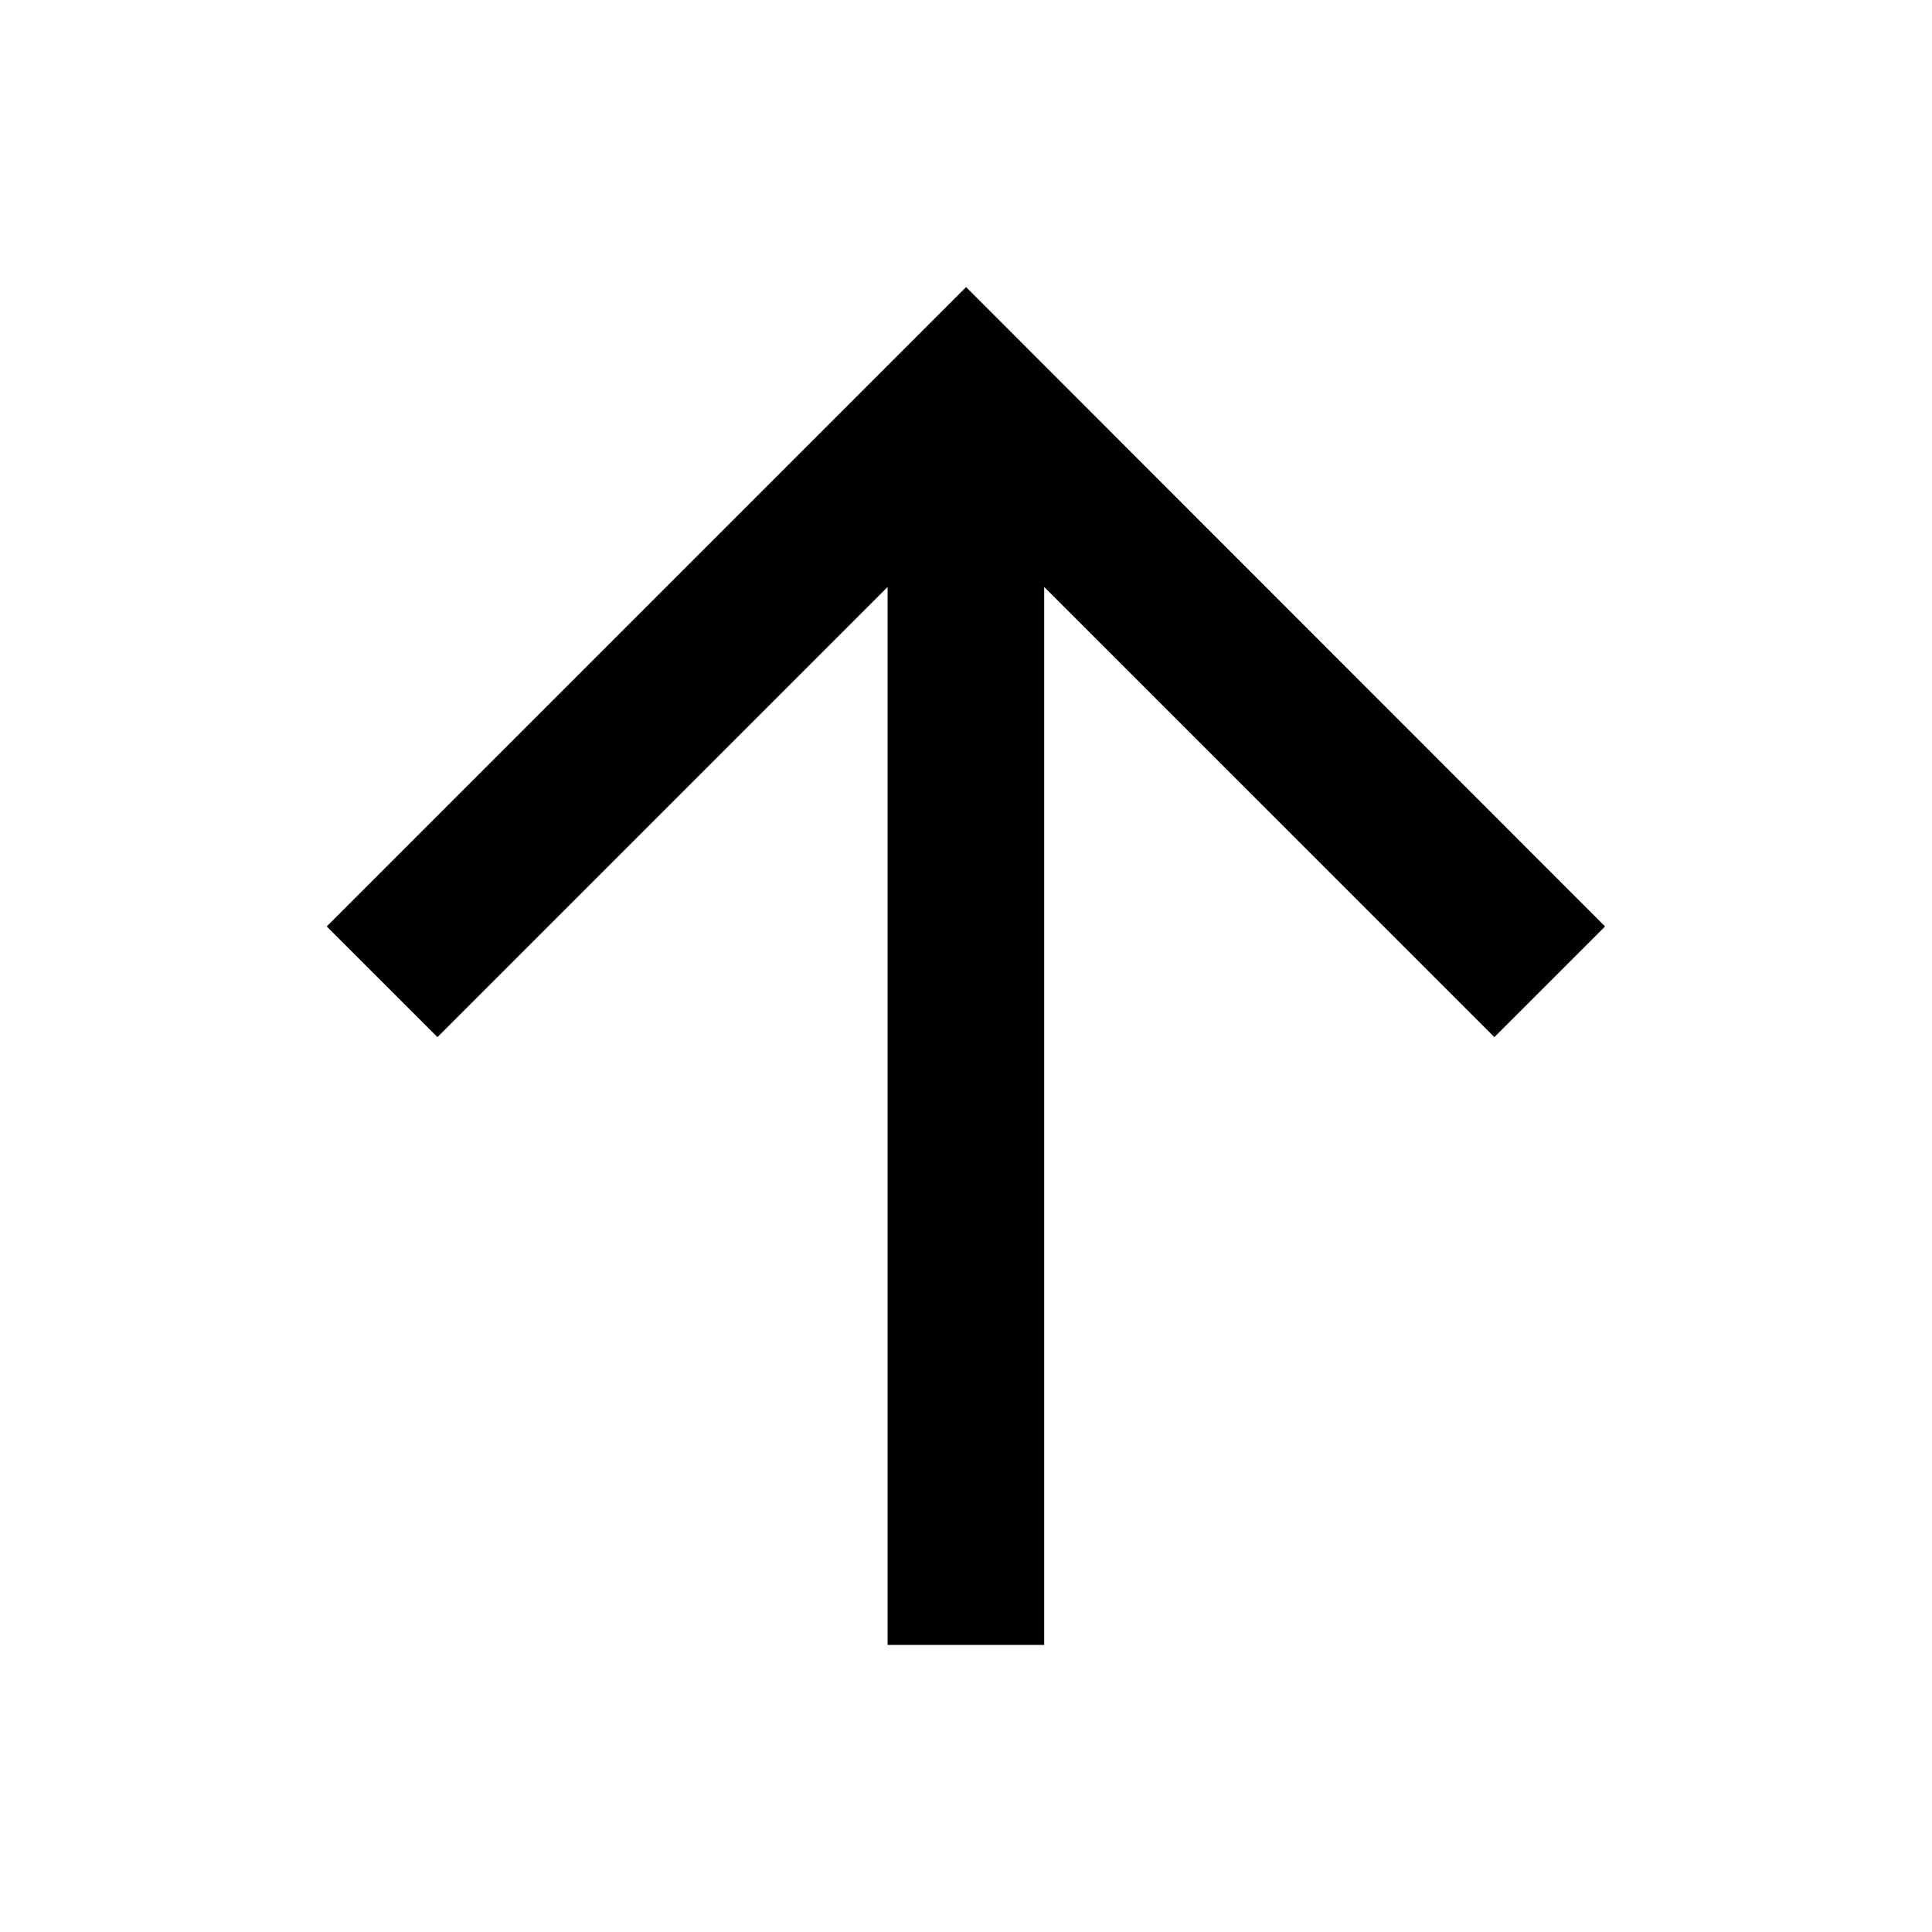
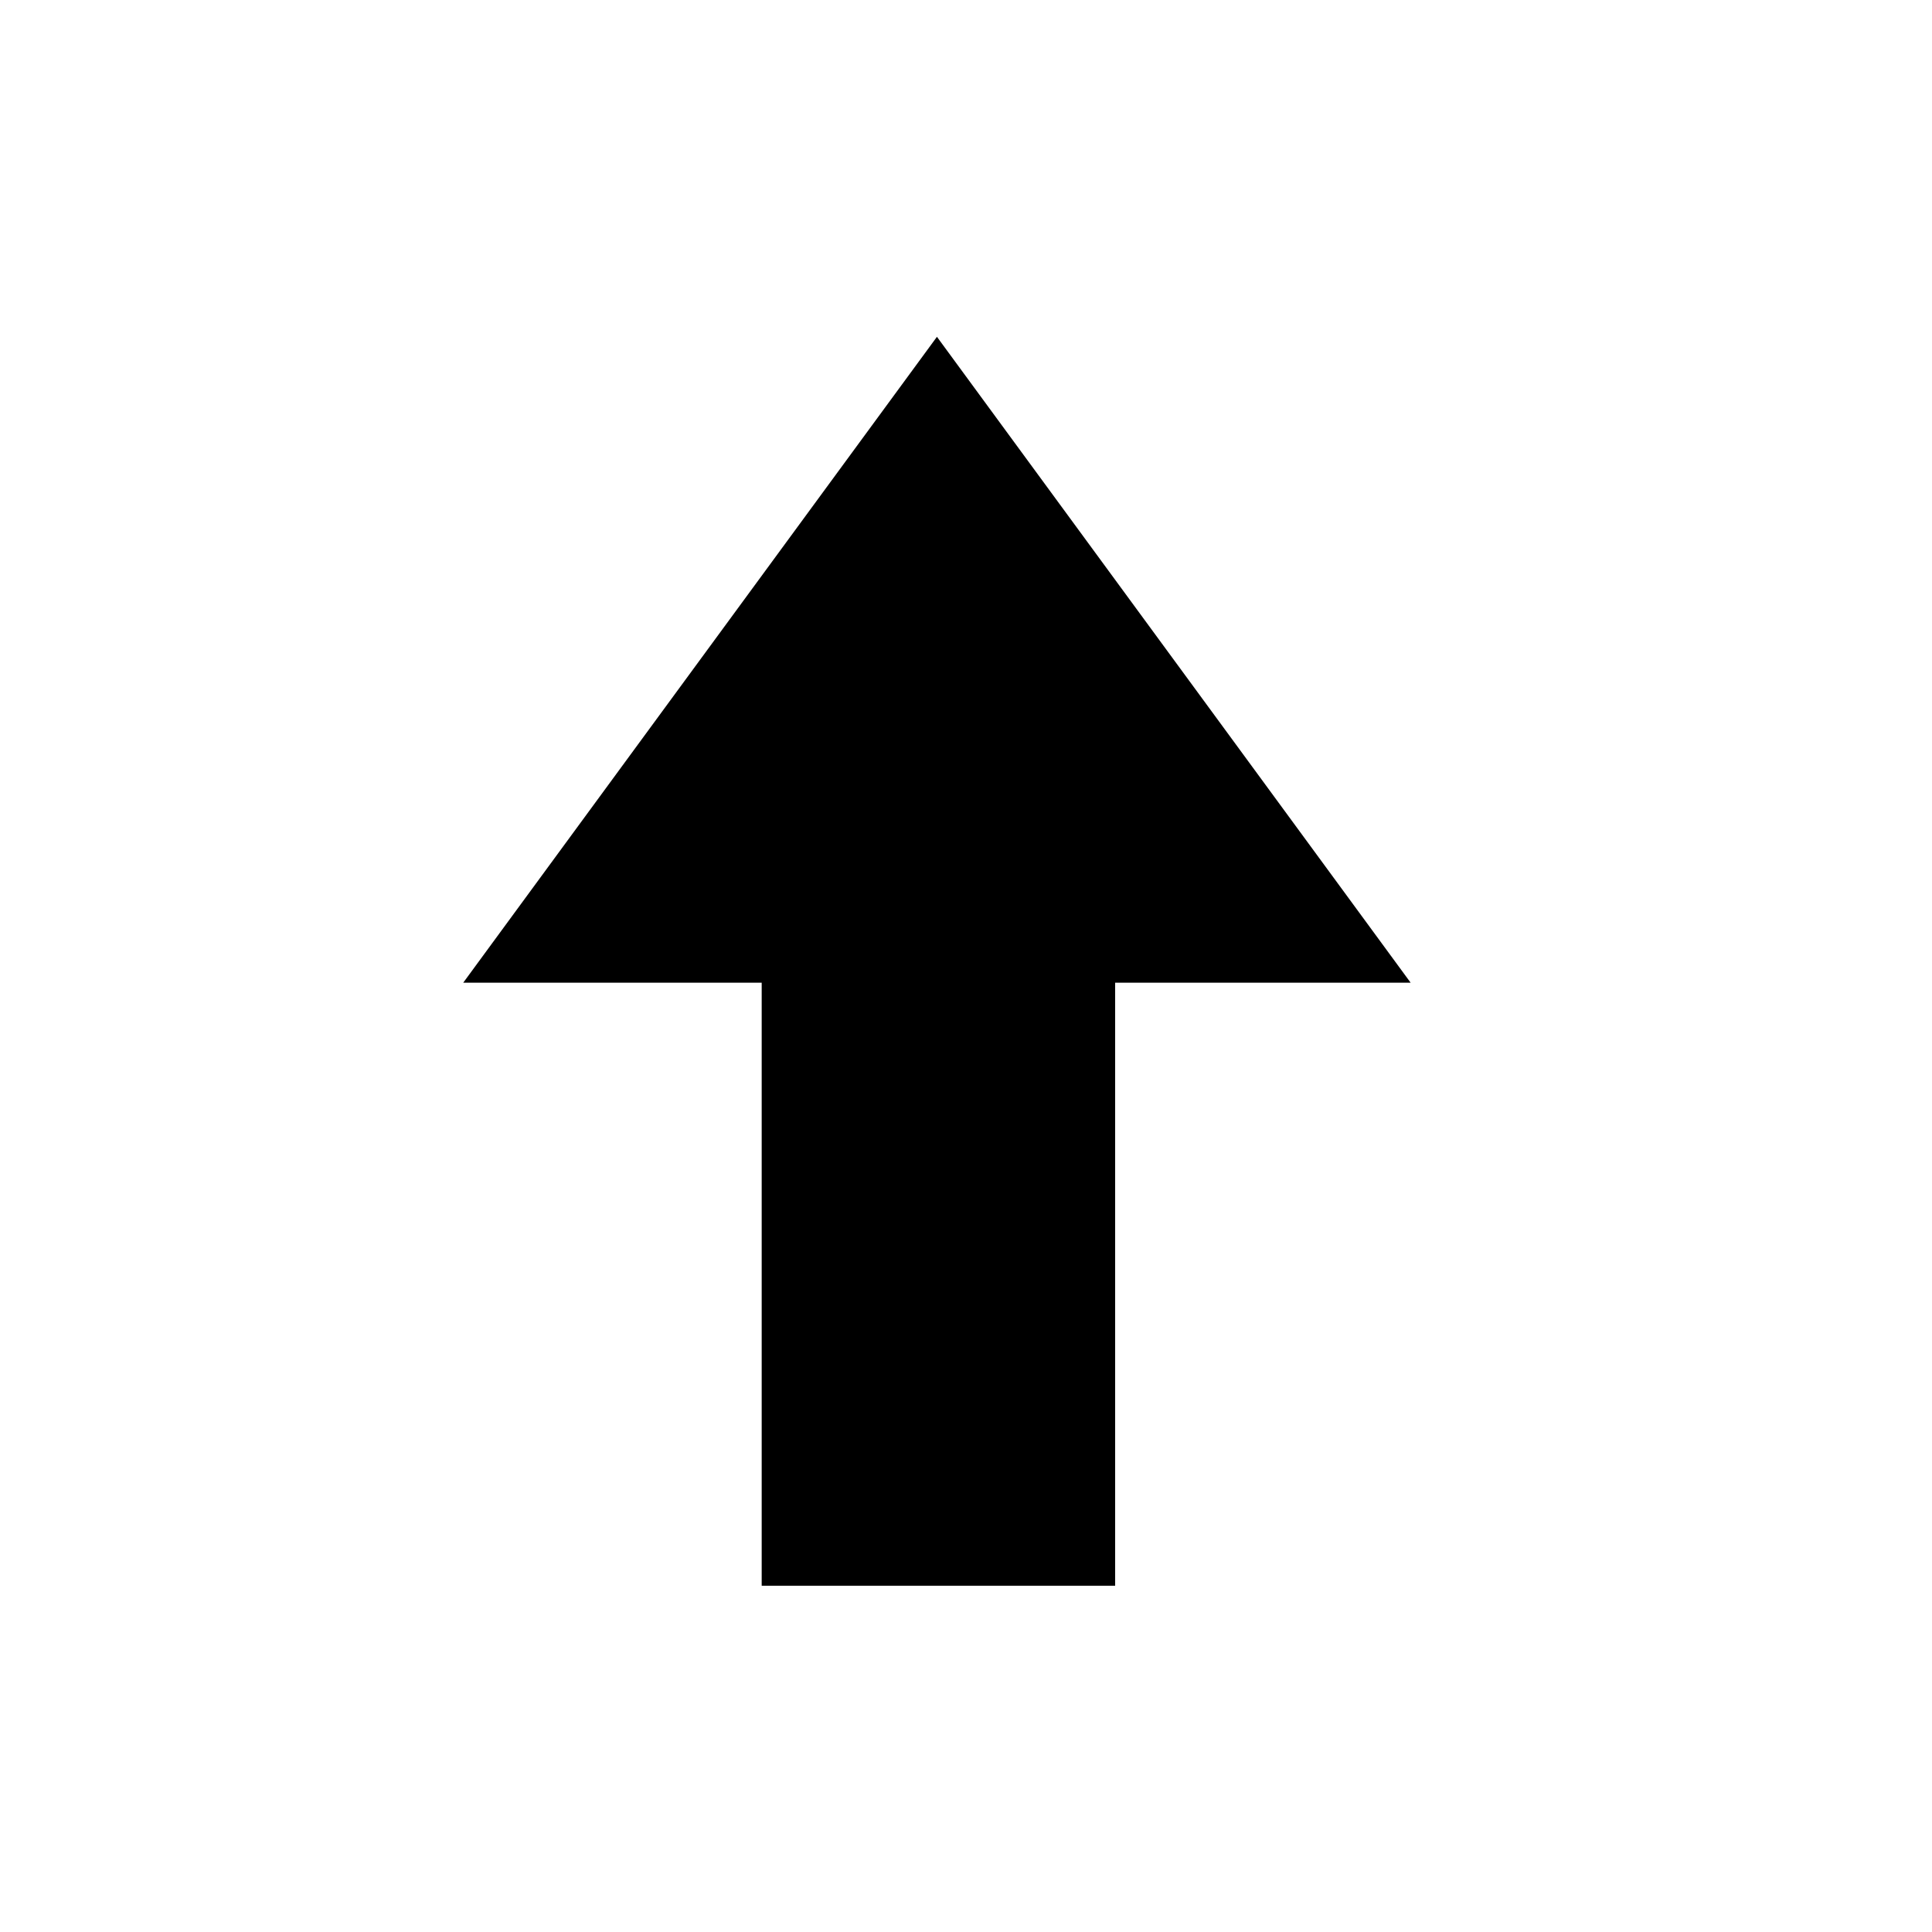
<svg xmlns="http://www.w3.org/2000/svg" version="1.1" width="120" height="120" xml:space="preserve" id="svg2">
  <defs id="defs9" />
-   <g id="g12" transform="matrix(0,-1.25,-1.25,0,119.9938,119.9938)">
-     <g transform="translate(49.96,79.76)" id="g1580">
-       <path style="fill:#000000;fill-opacity:1;fill-rule:nonzero;stroke:none" d="m 0,0 -5.498,-5.502 22.368,-22.368 -52.57,0 0,-7.78 52.57,0 L -5.498,-58.02 0,-63.52 31.77,-31.77 0,0 z" id="path1582" />
+   <g id="g12" transform="matrix(-1.25,0,0,1.25,116.3901,-0.5877131)">
+     <g transform="translate(47.72,32.35)" id="g676">
+       <path style="fill:#000000;fill-opacity:1;fill-rule:nonzero;stroke:none" d="m -1.164,-15.144 -23.537,32.093 14.683,0 0,29.965 17.562,0 0,-29.965 14.83,0 z" id="path678" />
    </g>
  </g>
</svg>
